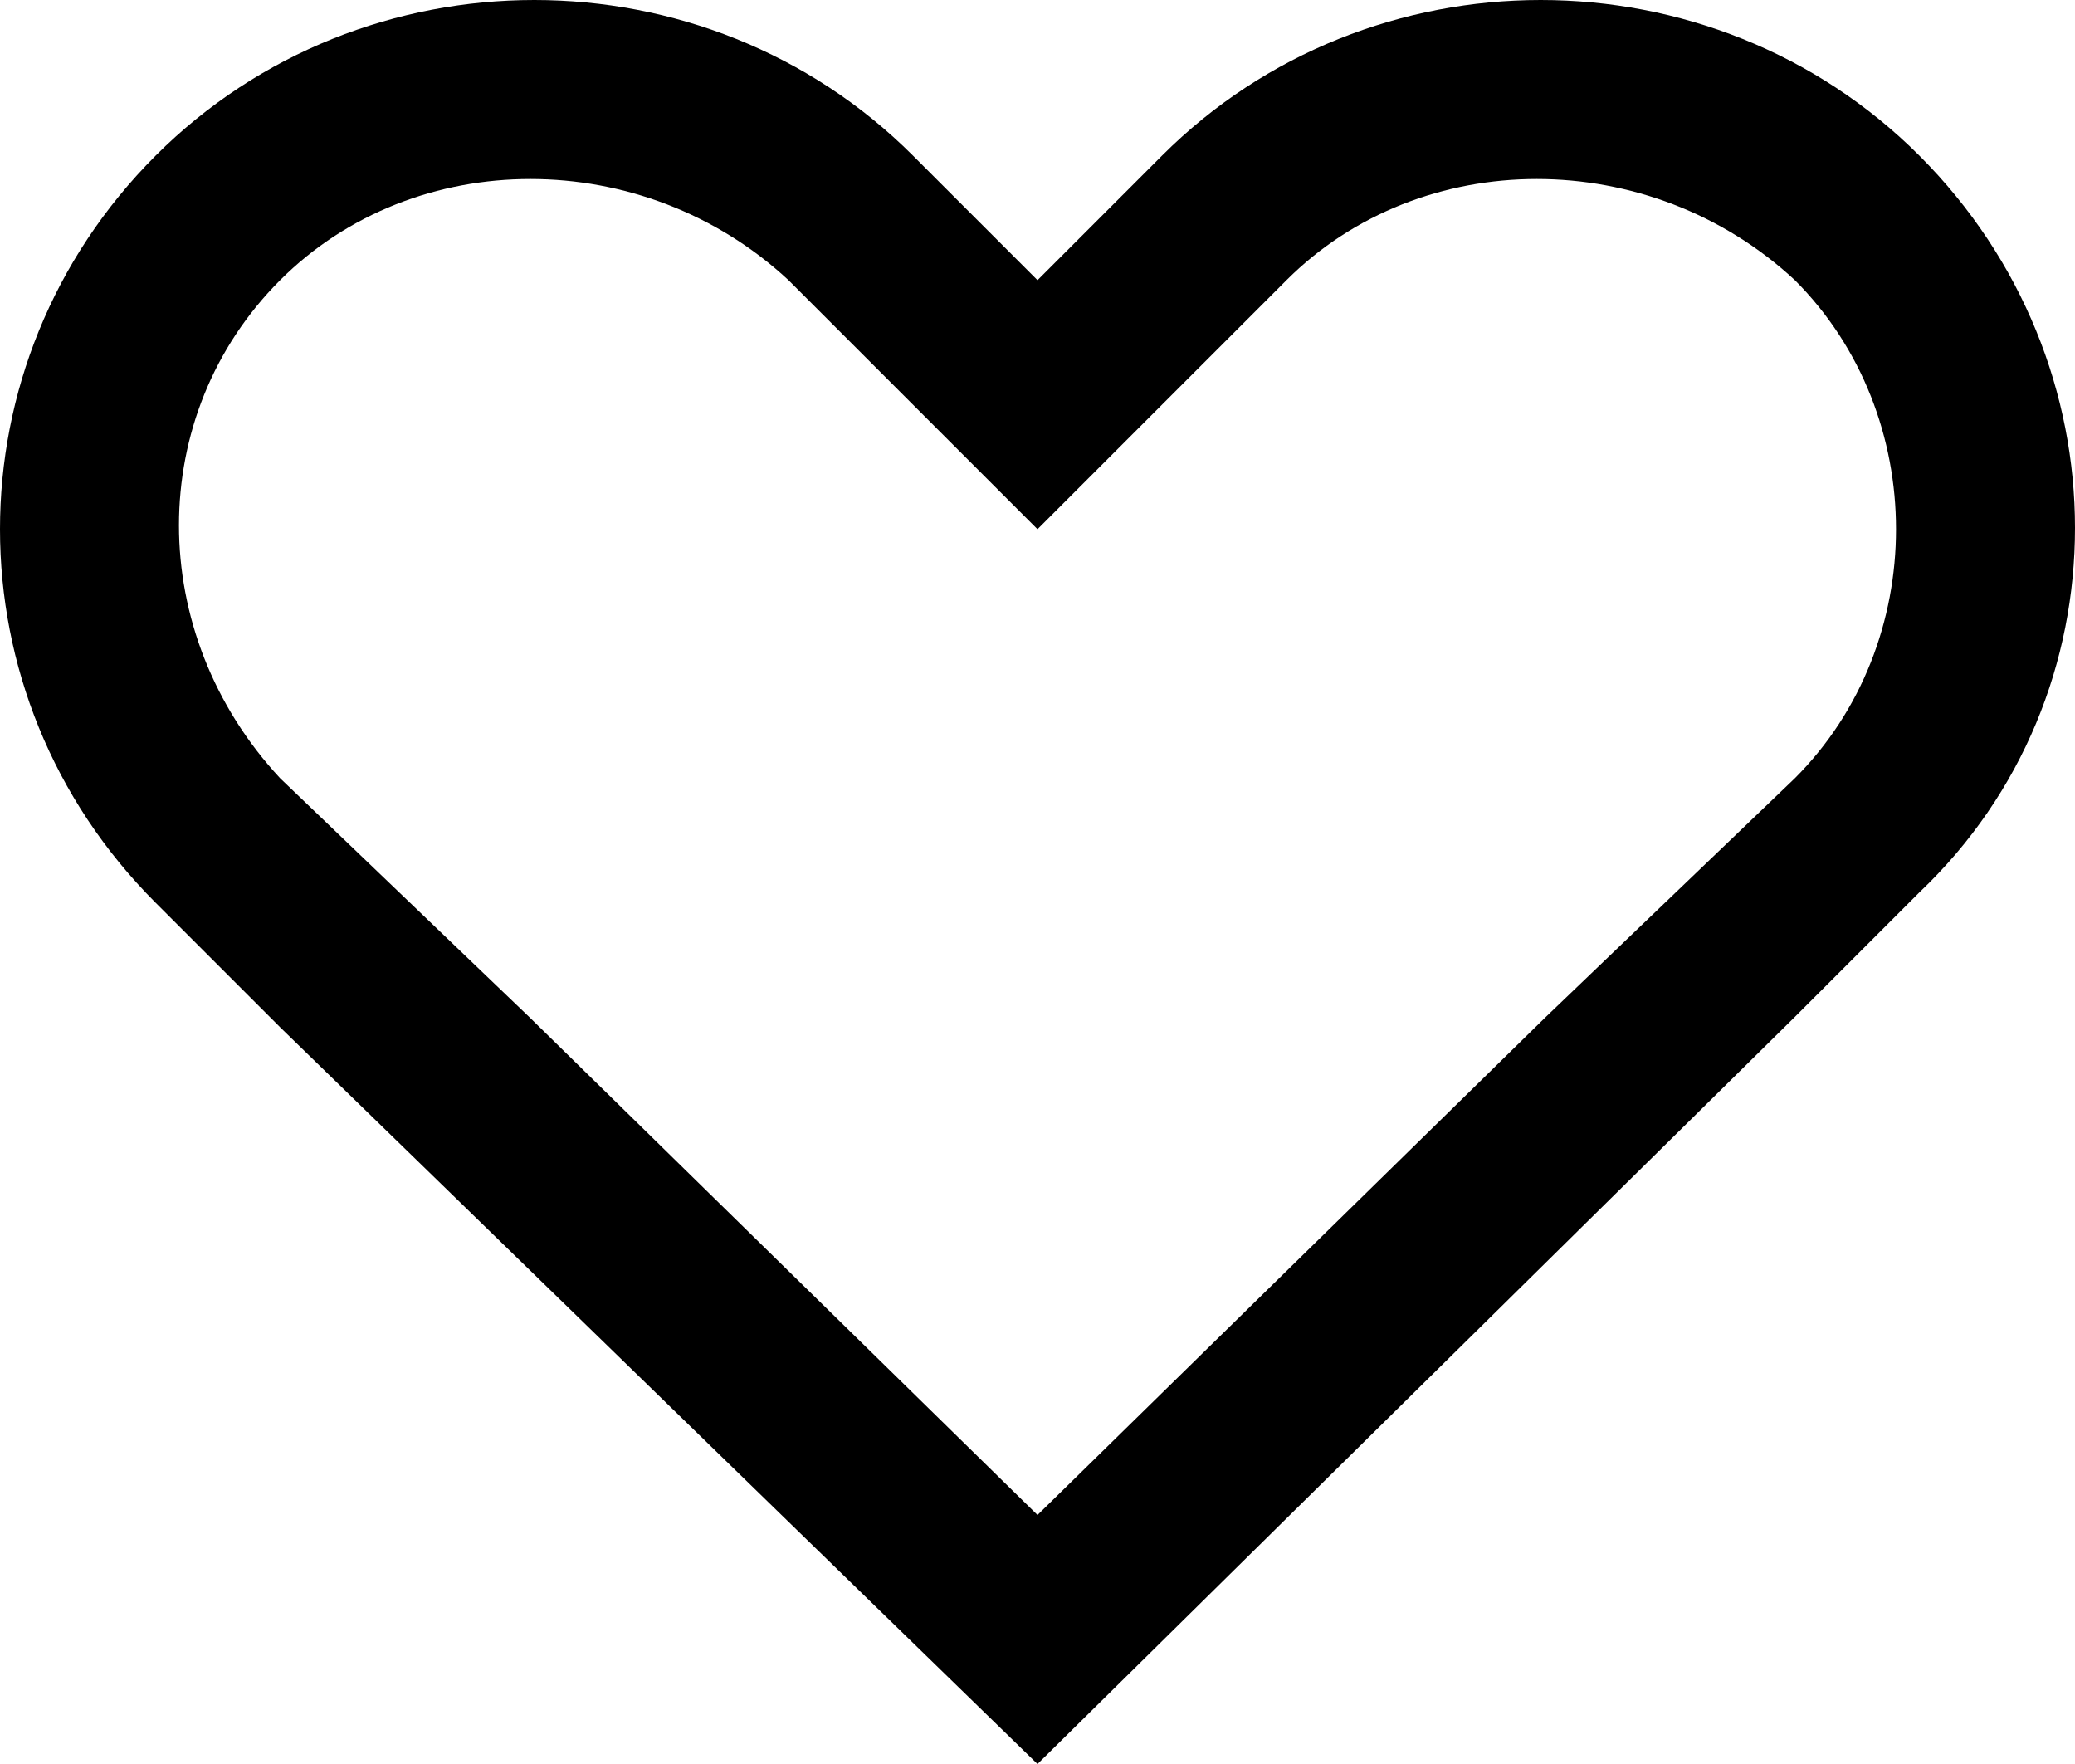
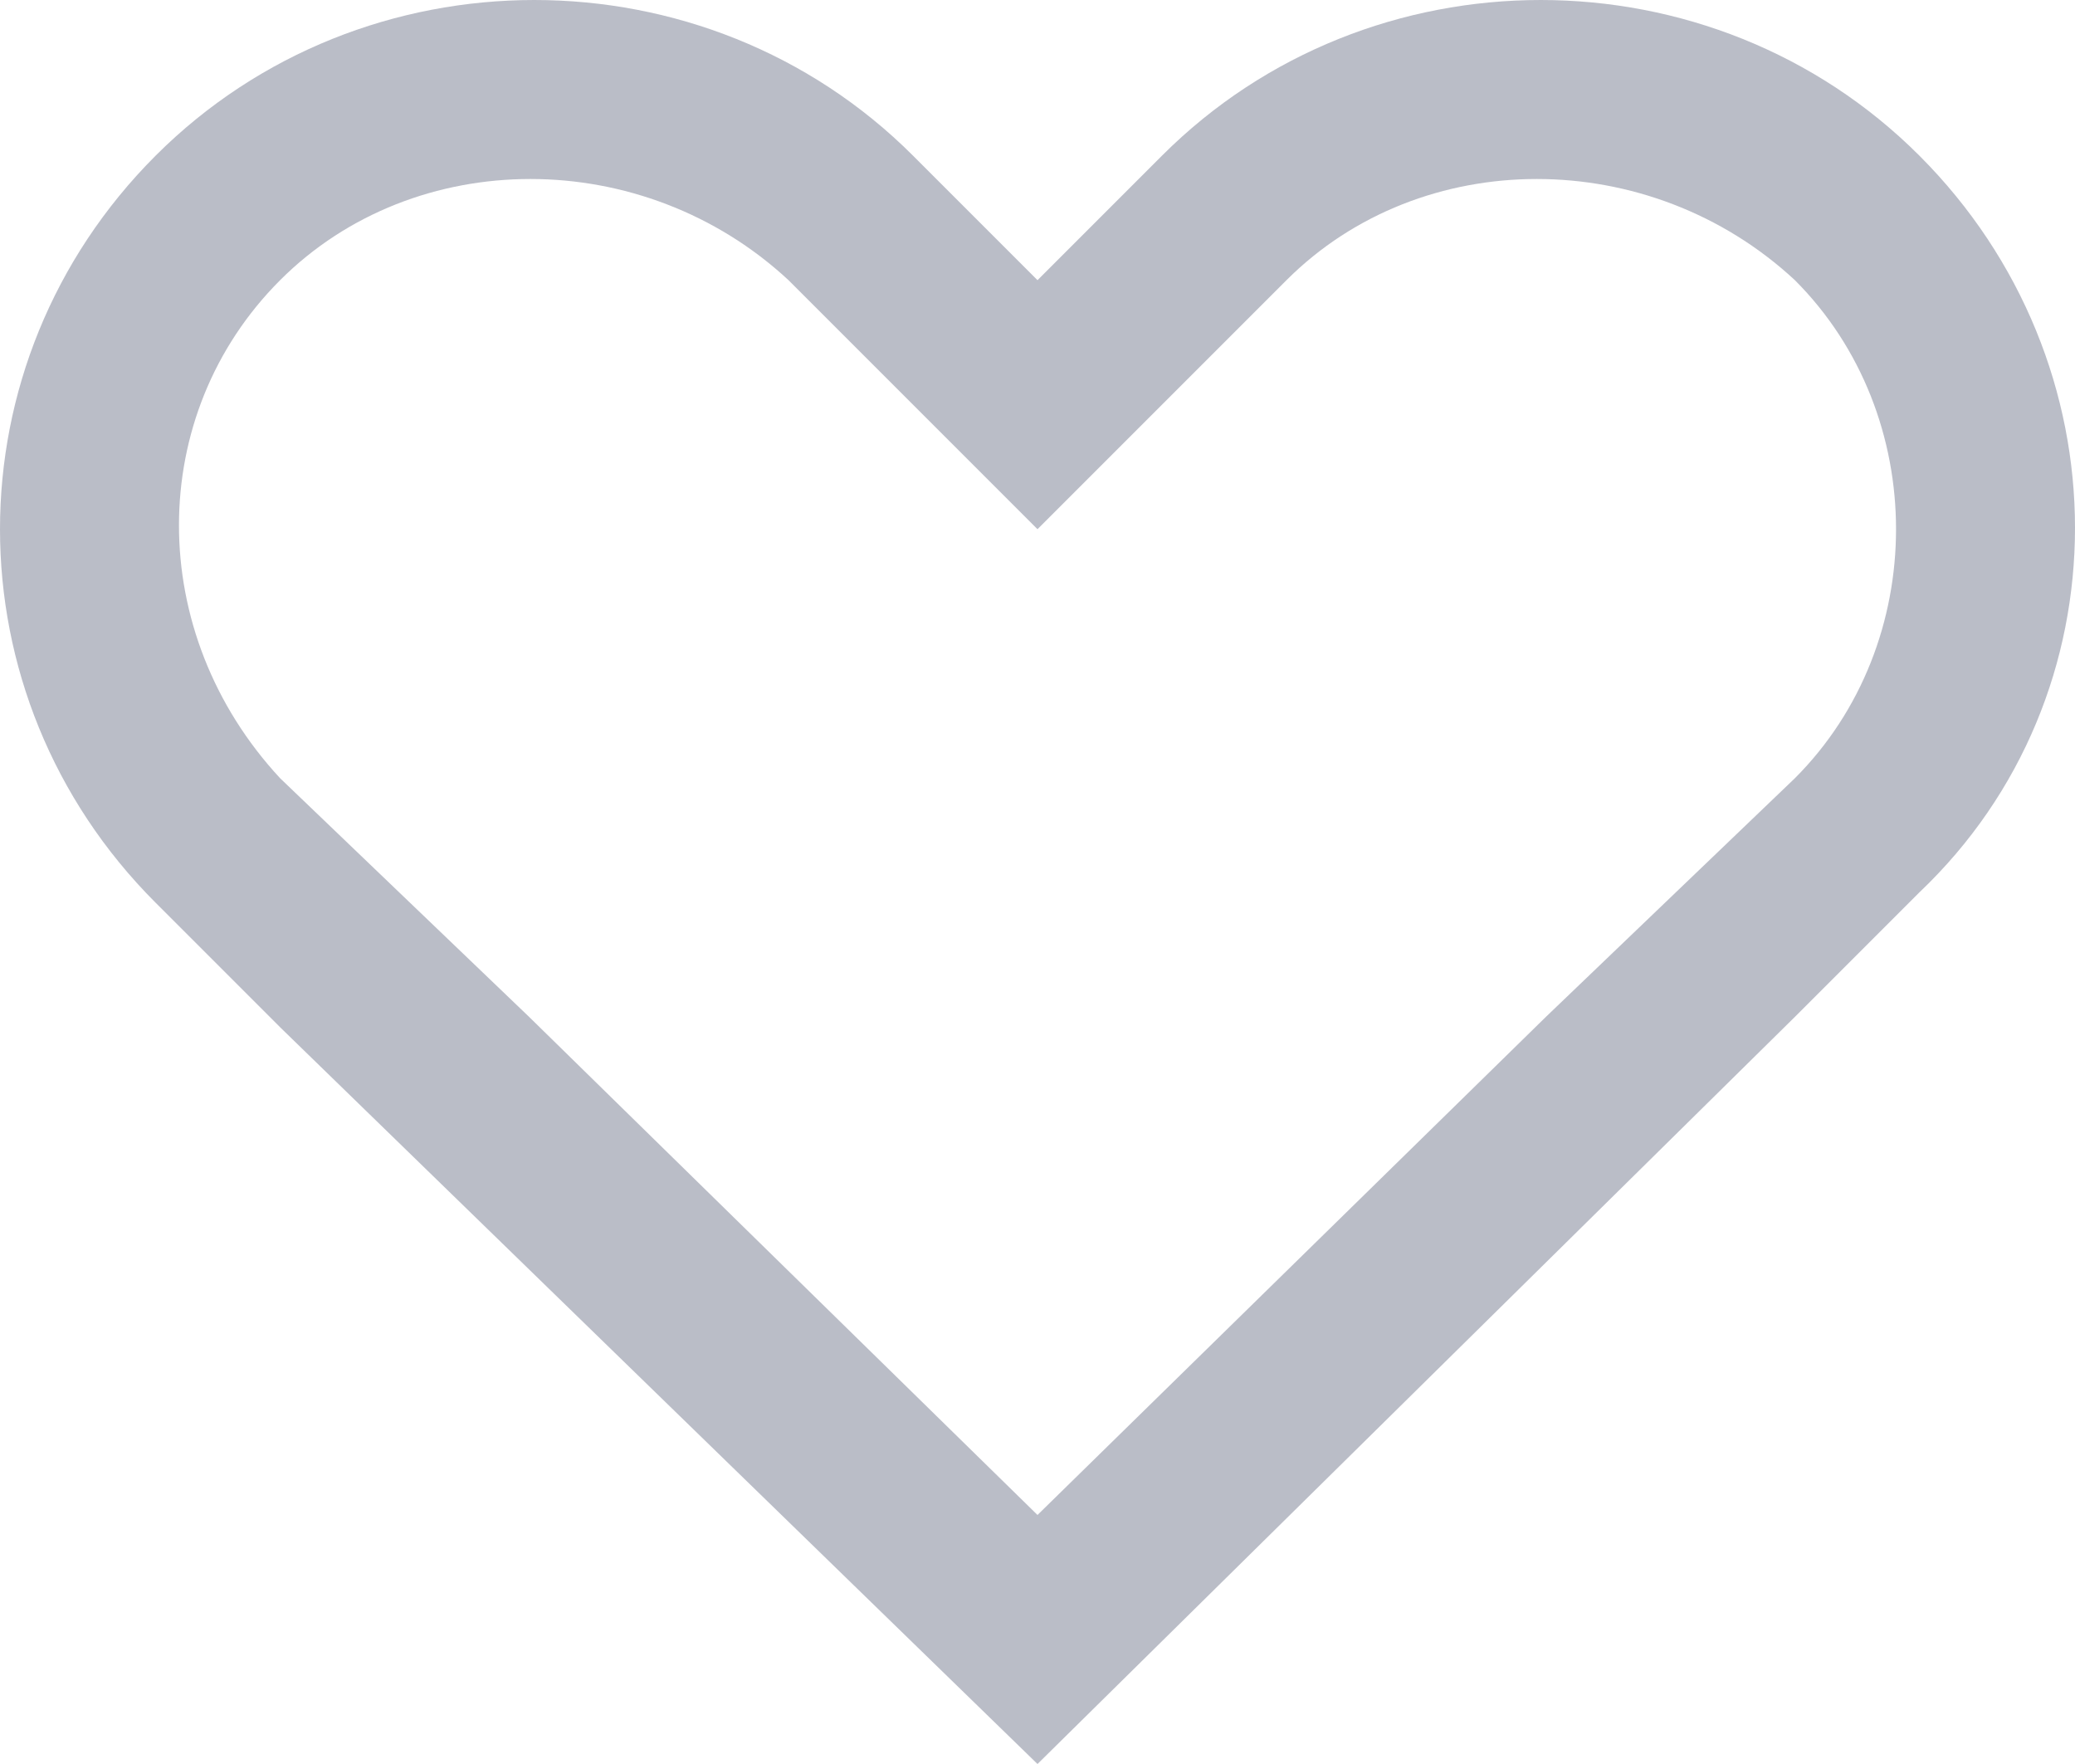
<svg xmlns="http://www.w3.org/2000/svg" version="1.1" id="heart" x="0px" y="0px" viewBox="0 0 20 17" style="enable-background:new 0 0 20 17;" xml:space="preserve">
-   <path d="M18.5,1.5c-2-2-5.3-2-7.3,0L10,2.7L8.8,1.5c-2-2-5.3-2-7.3,0c-2,2-2,5.2,0,7.2l1.2,1.2L10,17l7.3-7.2l1.2-1.2 C20.5,6.7,20.5,3.5,18.5,1.5z M14.9,9.8L10,14.6L5.1,9.8L2.7,7.5C1.4,6.1,1.4,4,2.7,2.7c1.3-1.3,3.5-1.3,4.9,0L10,5.1l2.4-2.4 c1.3-1.3,3.5-1.3,4.9,0c1.3,1.3,1.3,3.5,0,4.8L14.9,9.8z" />
+   <path fill="#192144" opacity="0.3" d="M18.5,1.5c-2-2-5.3-2-7.3,0L10,2.7L8.8,1.5c-2-2-5.3-2-7.3,0c-2,2-2,5.2,0,7.2l1.2,1.2L10,17l7.3-7.2l1.2-1.2 C20.5,6.7,20.5,3.5,18.5,1.5z M14.9,9.8L10,14.6L5.1,9.8L2.7,7.5C1.4,6.1,1.4,4,2.7,2.7c1.3-1.3,3.5-1.3,4.9,0L10,5.1l2.4-2.4 c1.3-1.3,3.5-1.3,4.9,0c1.3,1.3,1.3,3.5,0,4.8L14.9,9.8z" />
</svg>
